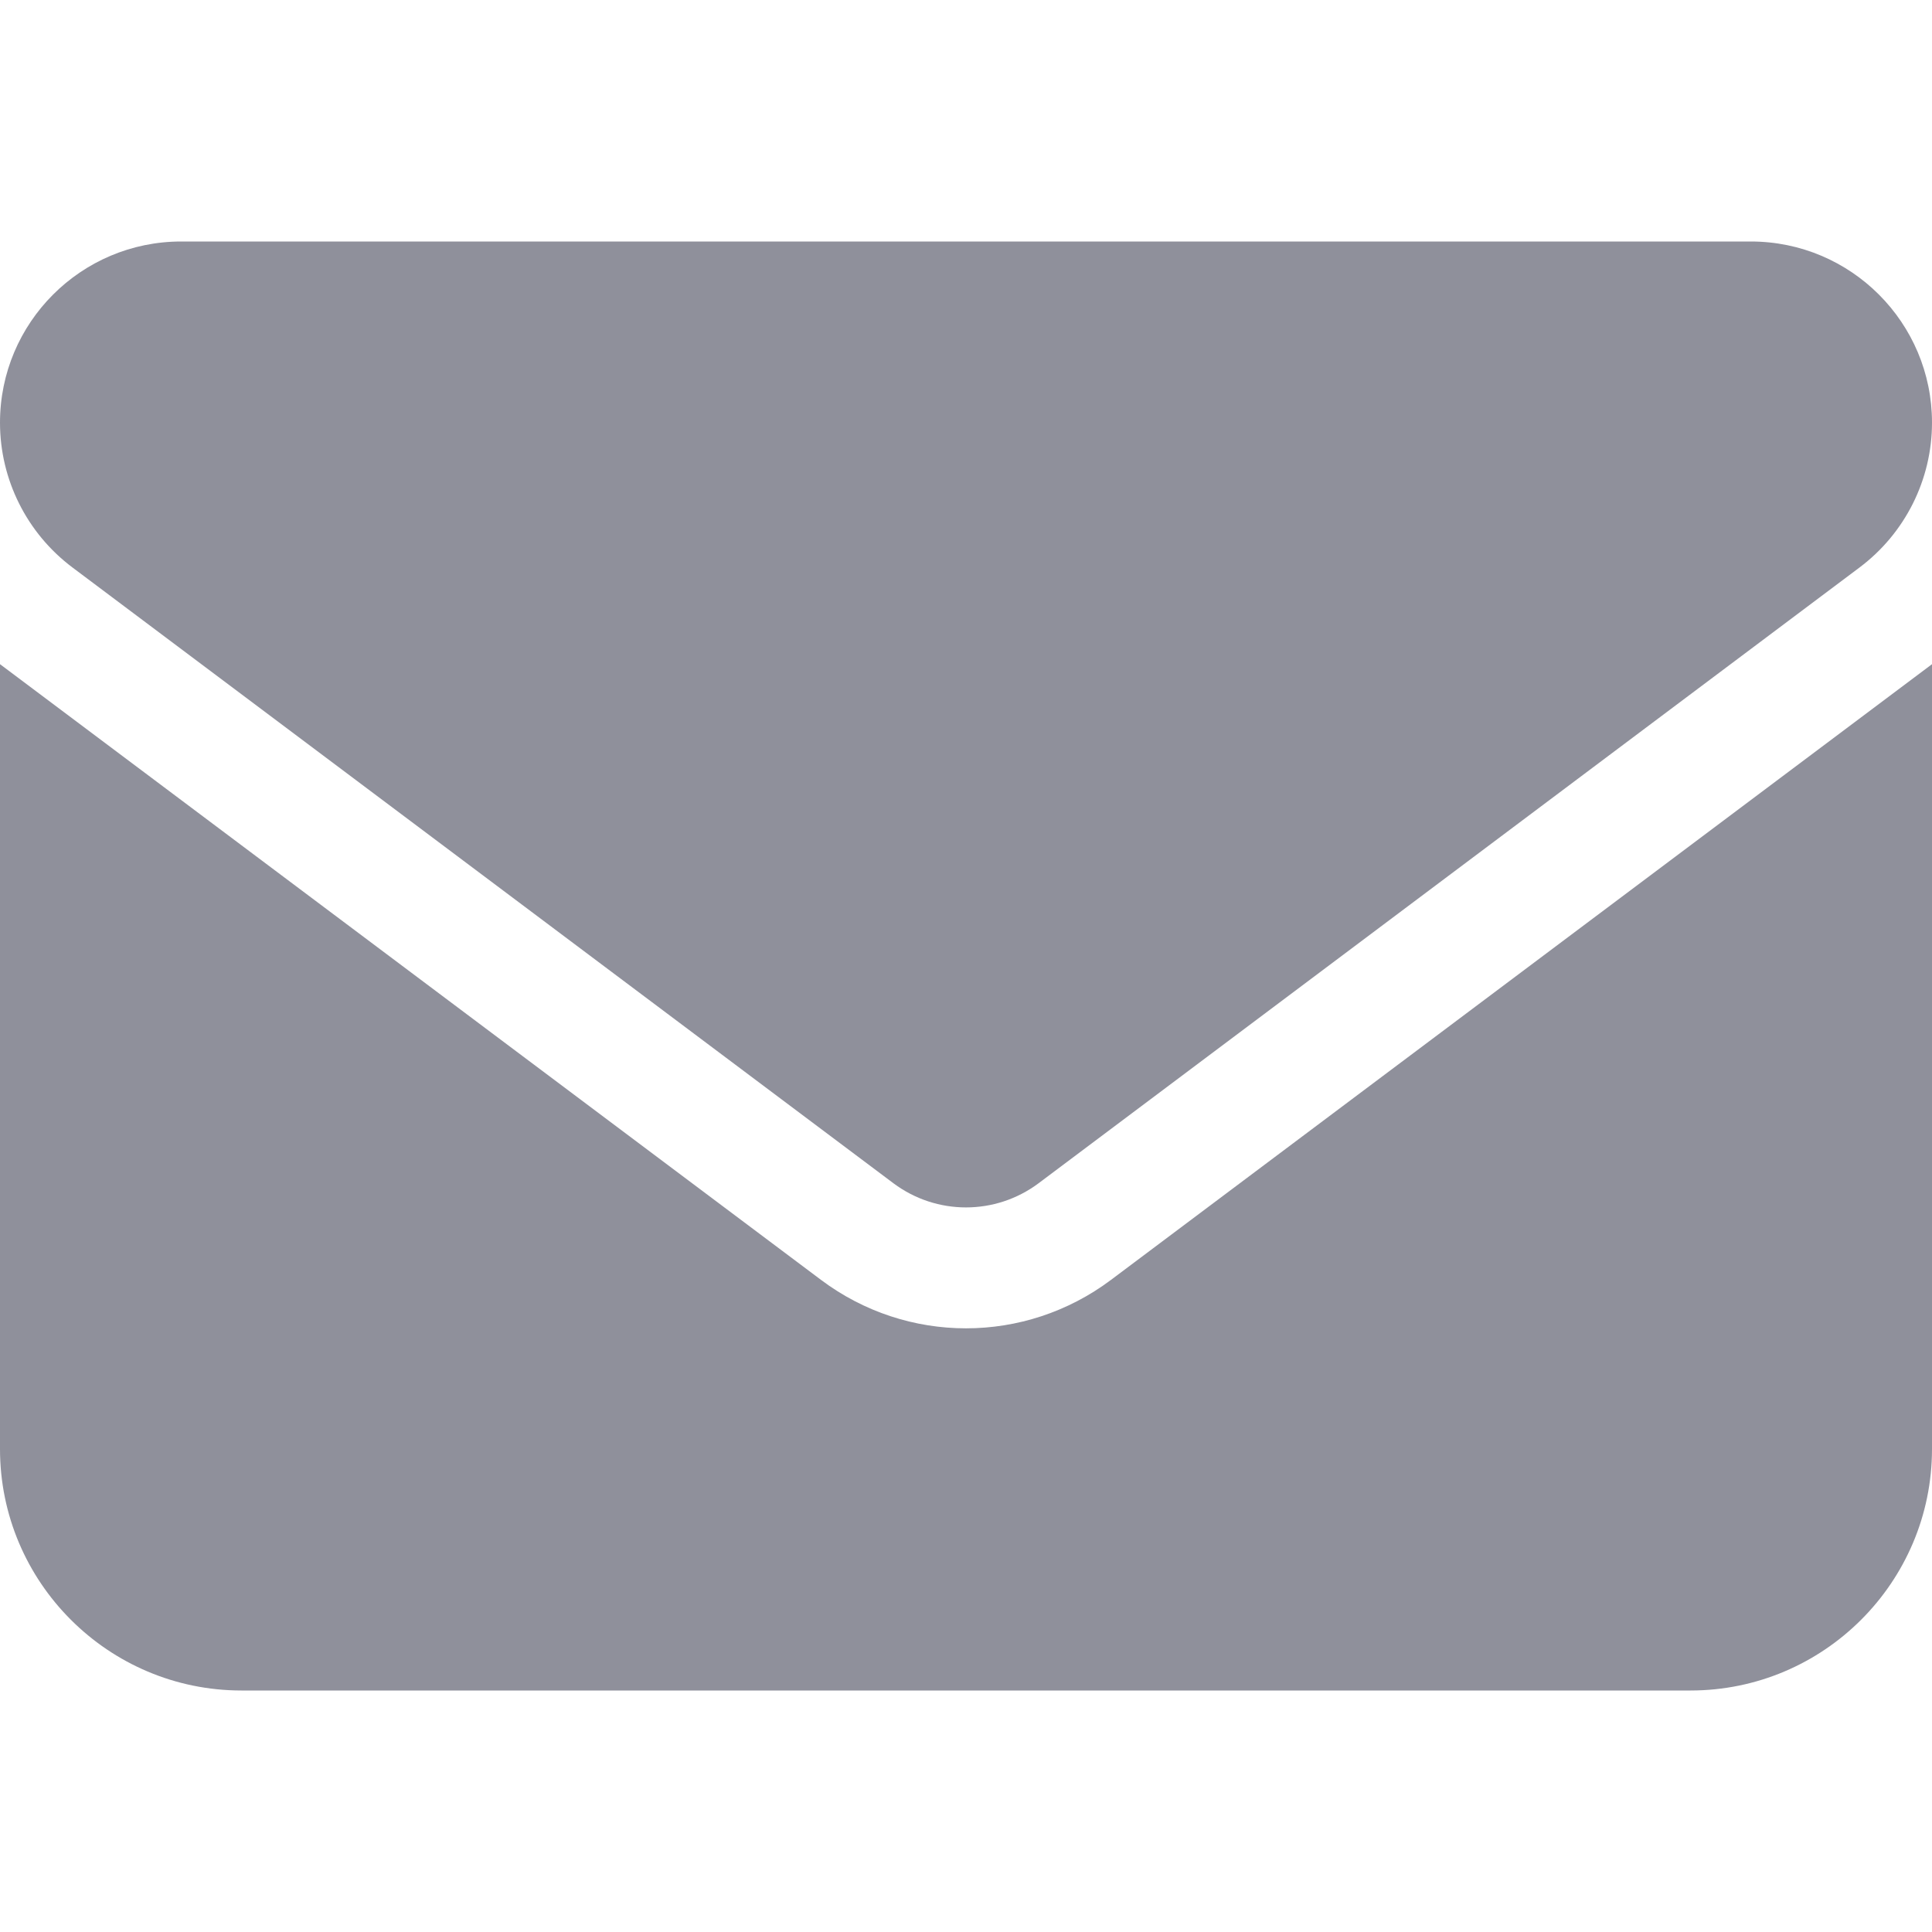
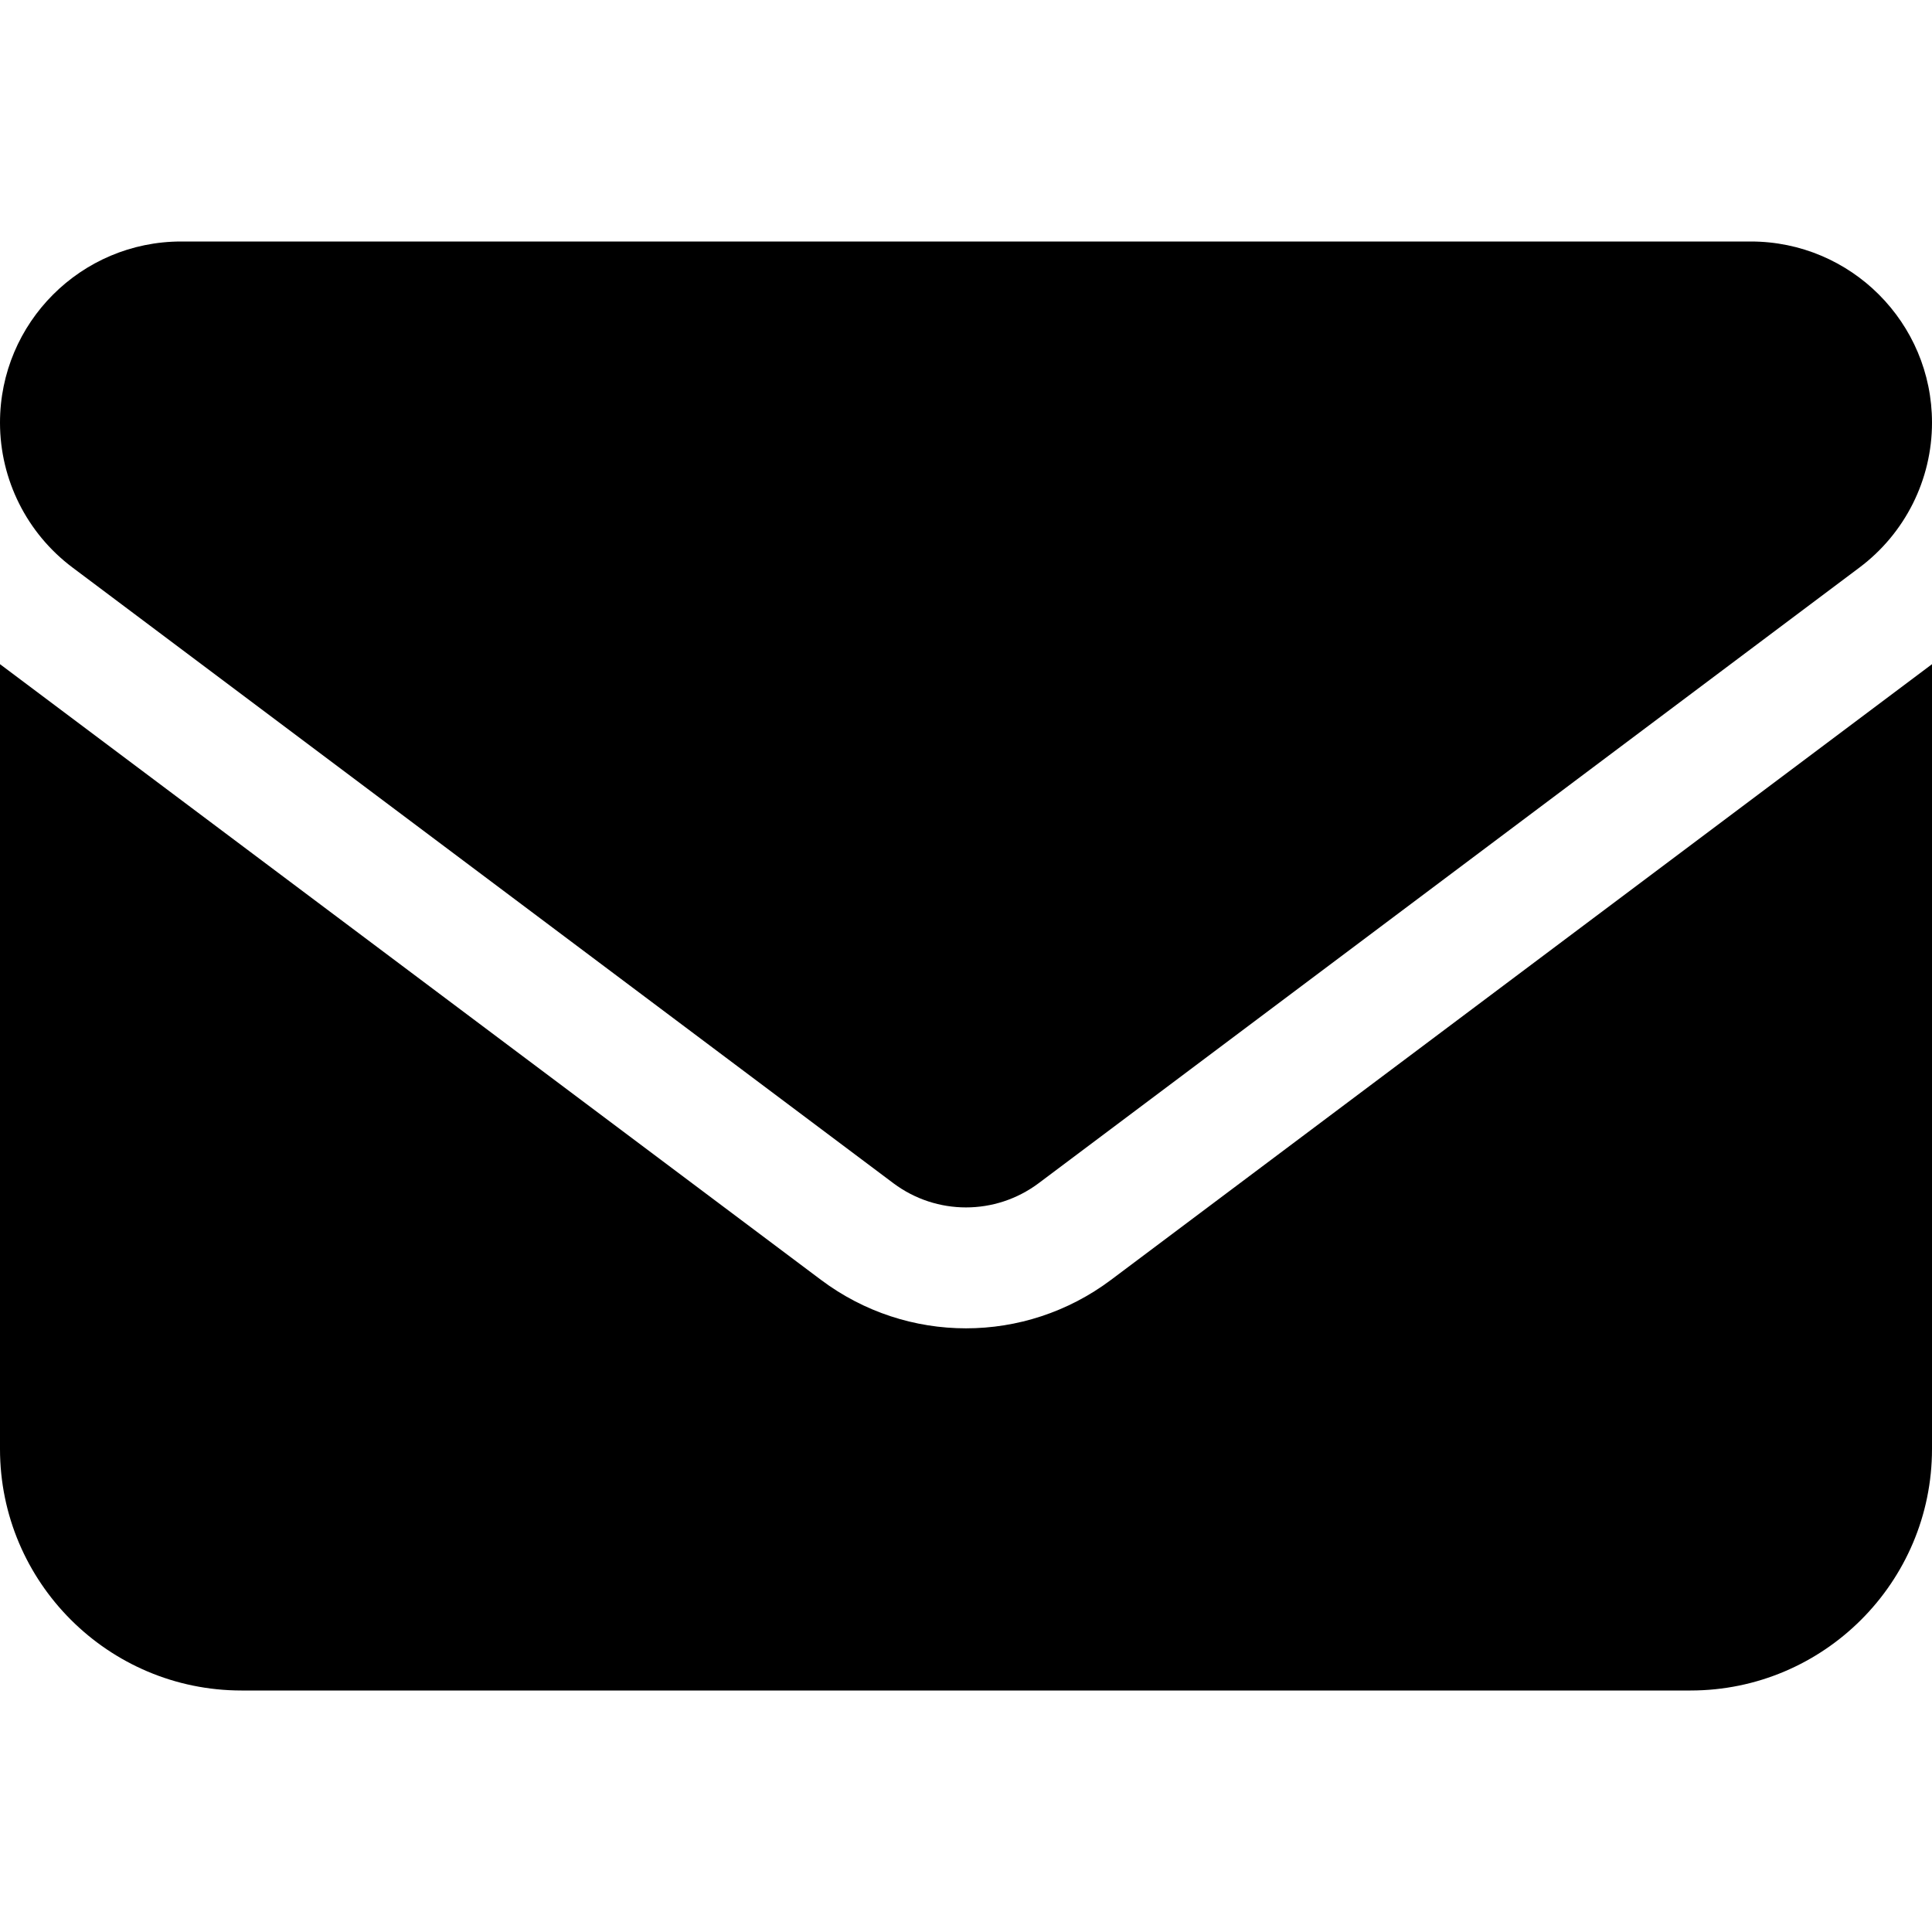
<svg xmlns="http://www.w3.org/2000/svg" width="18" height="18" viewBox="0 0 18 18" fill="none">
-   <path d="M1.688 2.25C0.756 2.25 0 3.006 0 3.938C0 4.468 0.25 4.968 0.675 5.287L8.325 11.025C8.726 11.324 9.274 11.324 9.675 11.025L17.325 5.287C17.75 4.968 18 4.468 18 3.938C18 3.006 17.244 2.25 16.312 2.25H1.688ZM0 6.188V13.5C0 14.741 1.009 15.75 2.25 15.75H15.75C16.991 15.75 18 14.741 18 13.5V6.188L10.35 11.925C9.548 12.526 8.452 12.526 7.65 11.925L0 6.188Z" fill="#8F909B" />
+   <path d="M1.688 2.25C0.756 2.25 0 3.006 0 3.938C0 4.468 0.25 4.968 0.675 5.287L8.325 11.025C8.726 11.324 9.274 11.324 9.675 11.025L17.325 5.287C17.75 4.968 18 4.468 18 3.938C18 3.006 17.244 2.25 16.312 2.25H1.688ZM0 6.188V13.5C0 14.741 1.009 15.75 2.25 15.75H15.75C16.991 15.75 18 14.741 18 13.5V6.188L10.35 11.925C9.548 12.526 8.452 12.526 7.65 11.925L0 6.188Z" fill="currentColor" />
</svg>
